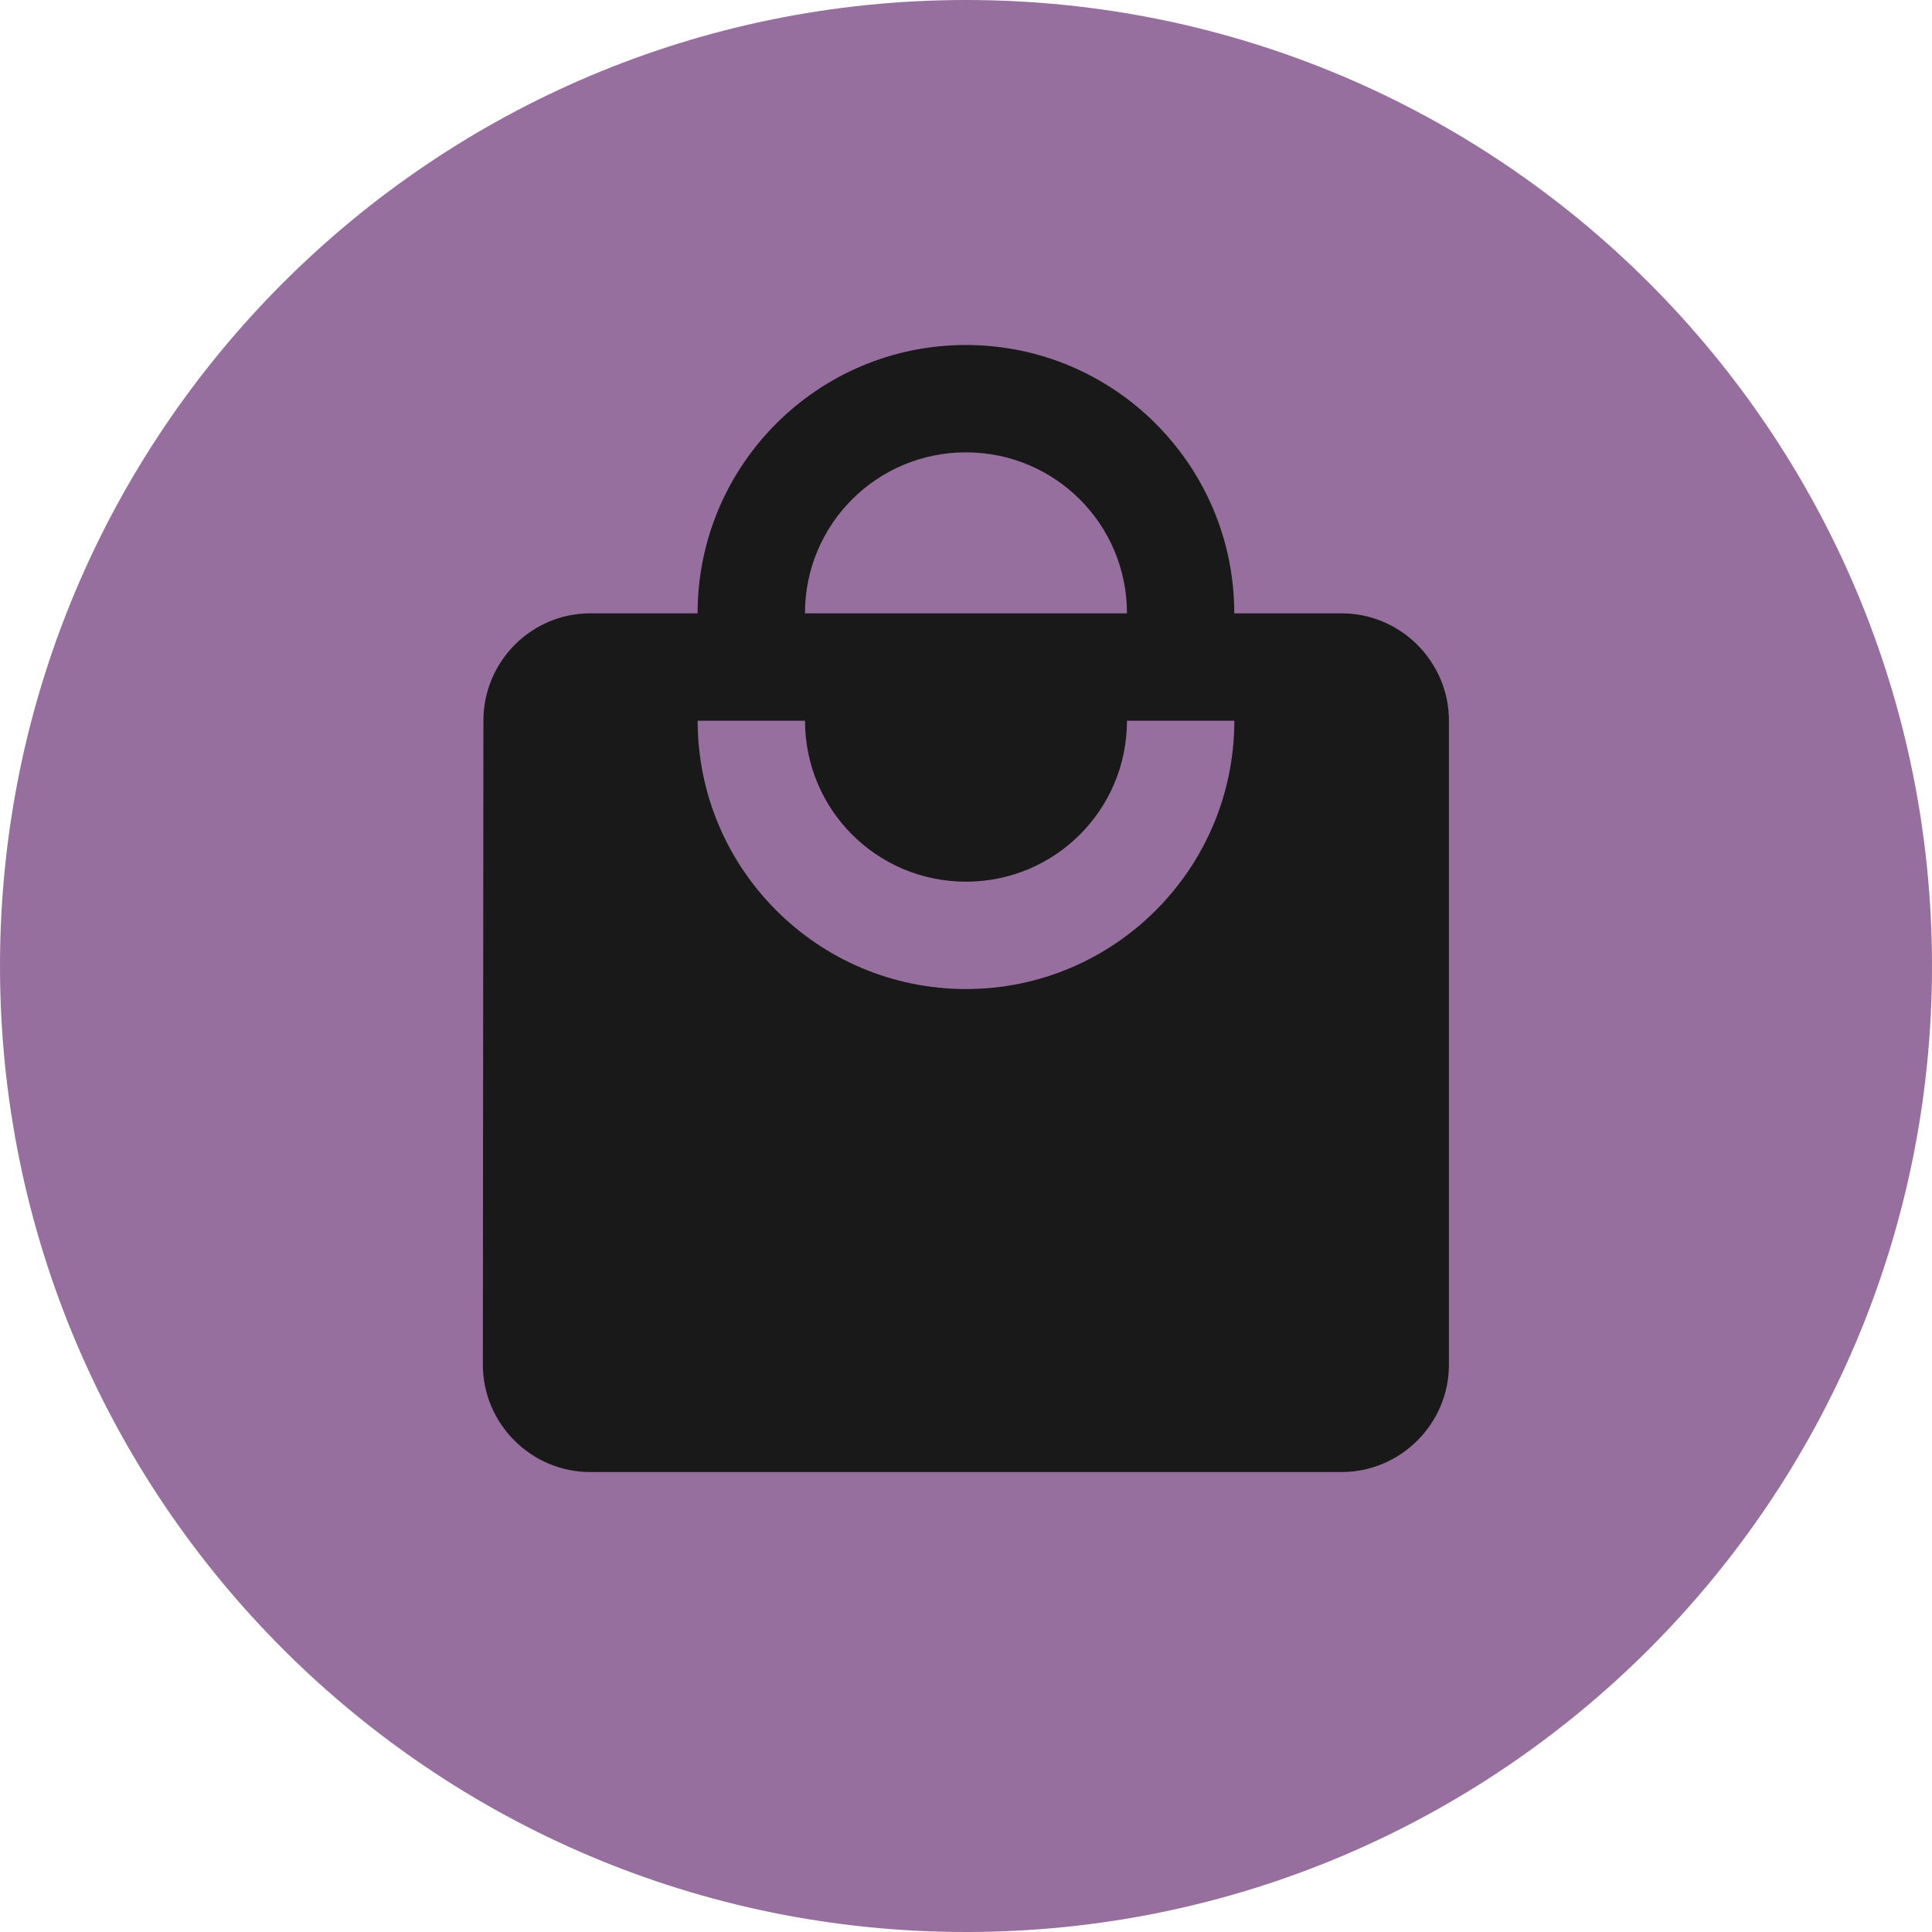
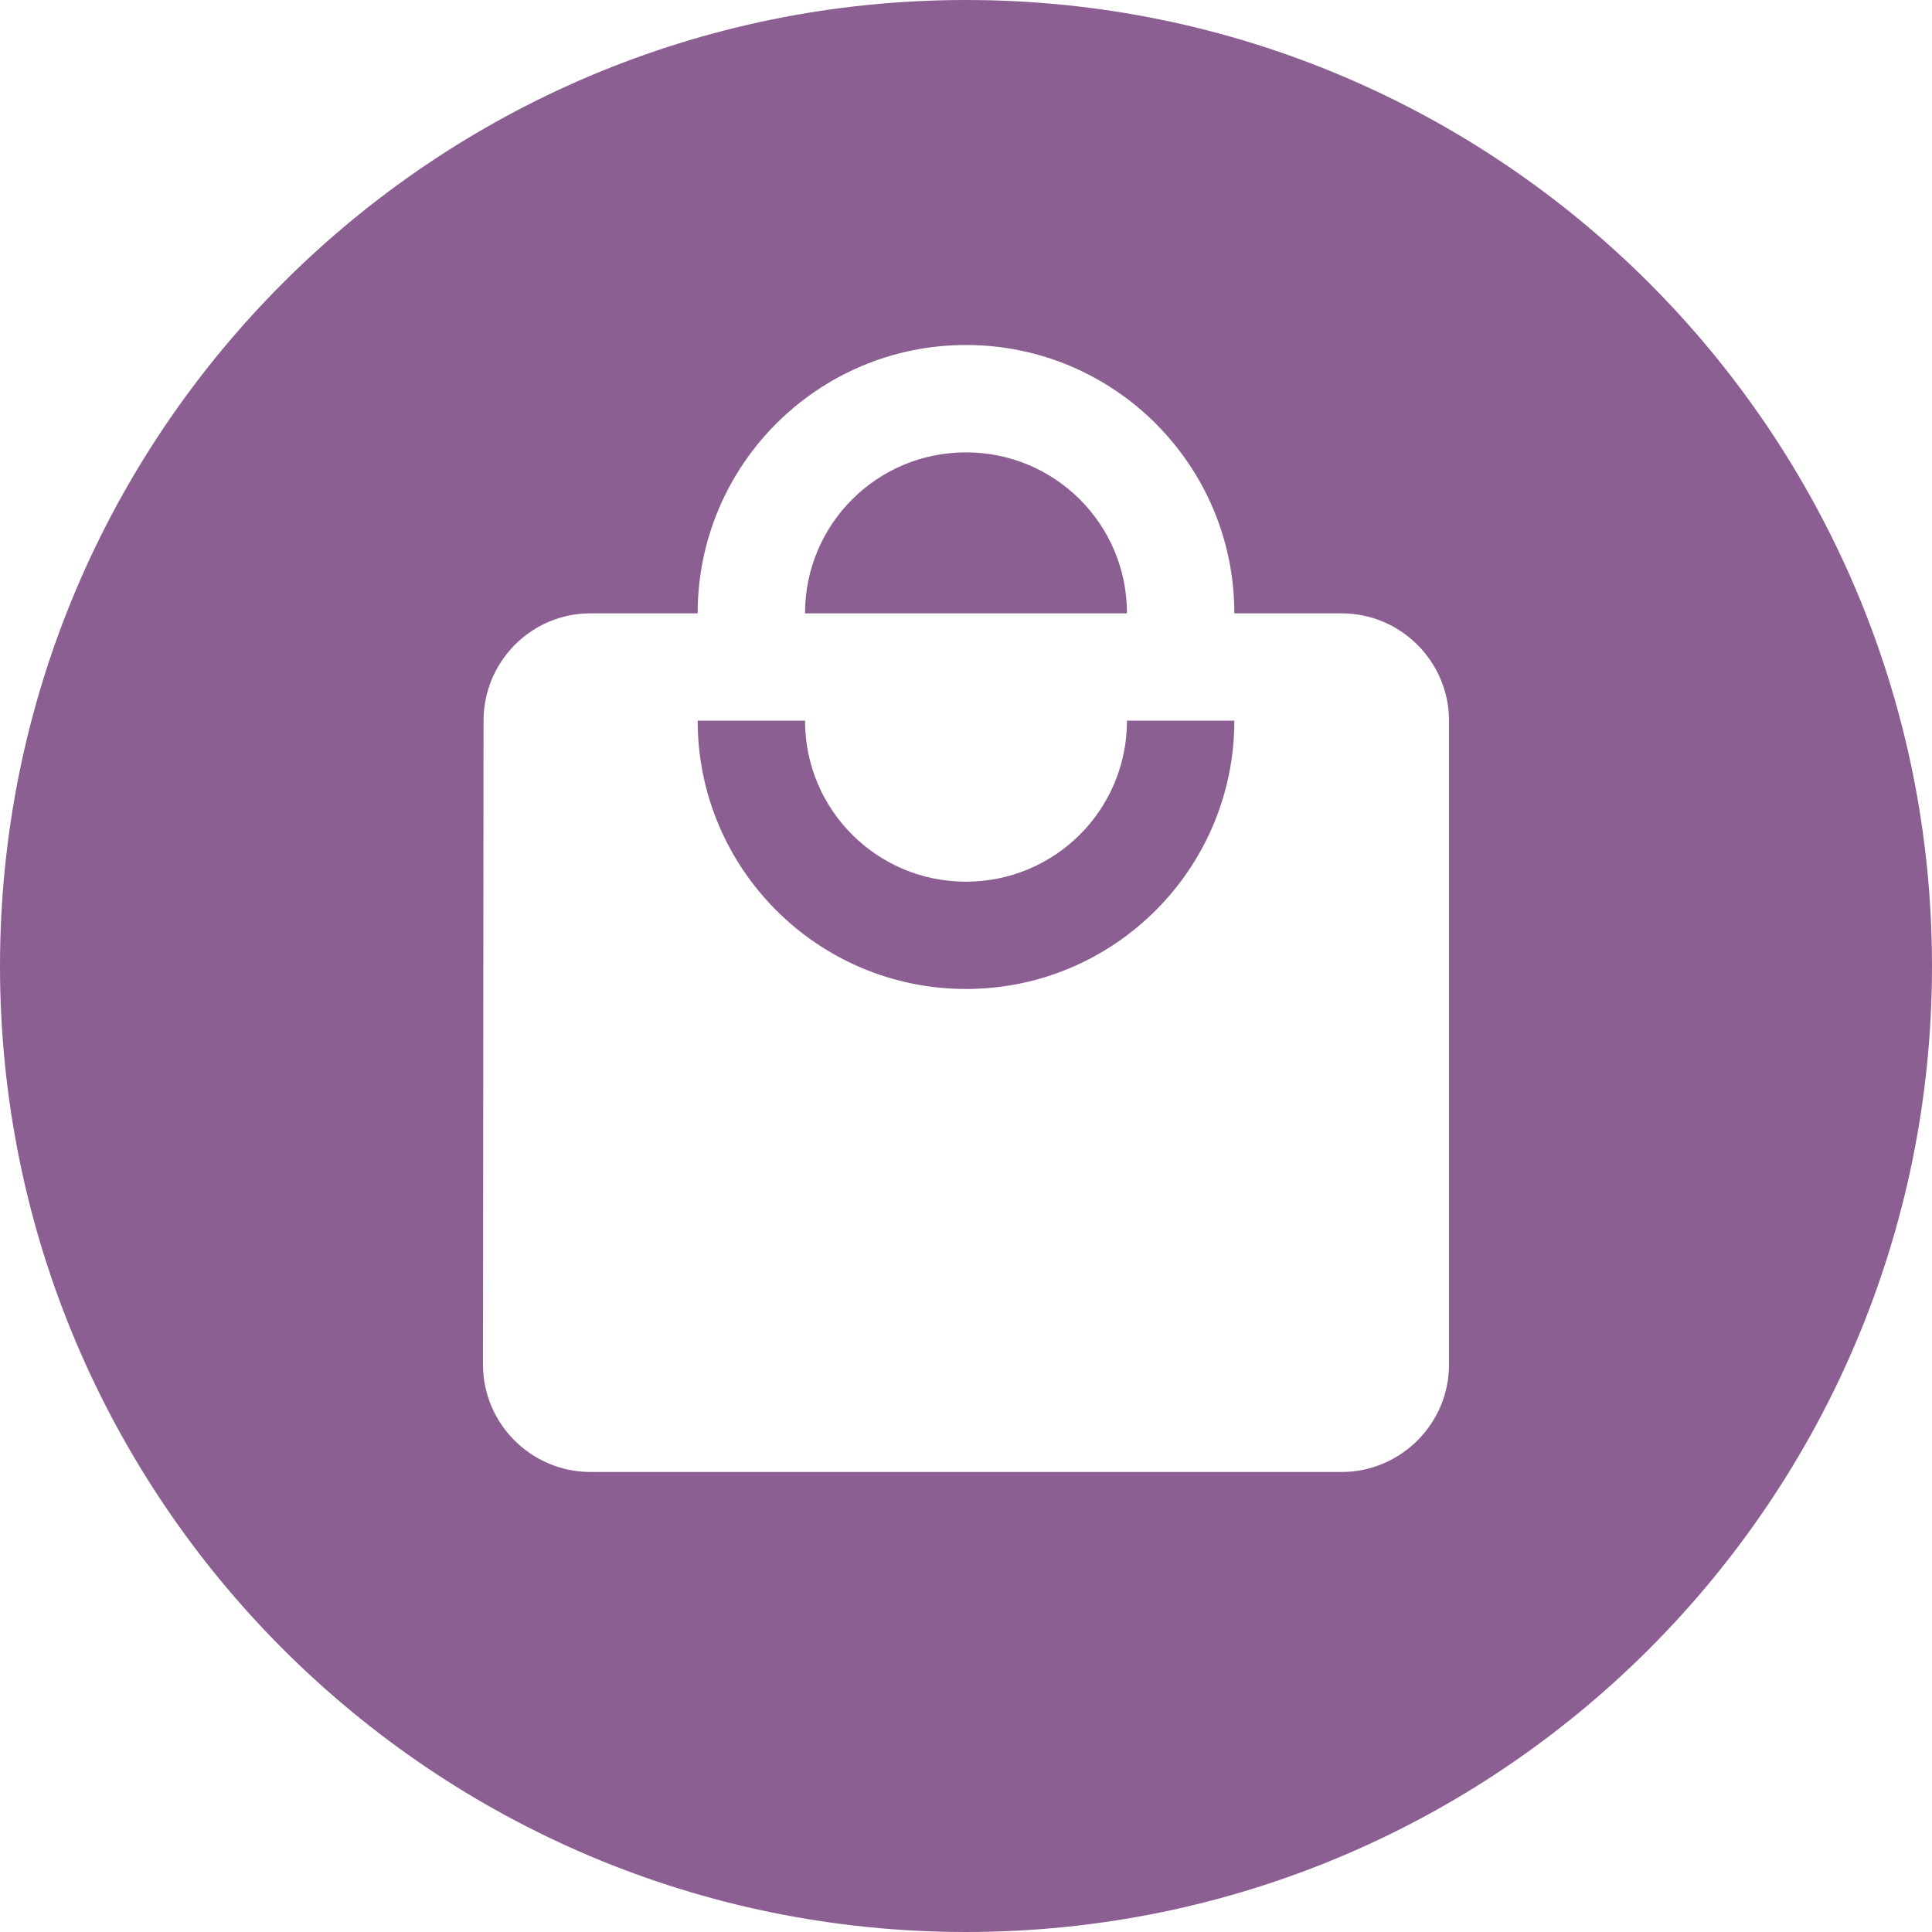
- <svg xmlns="http://www.w3.org/2000/svg" height="28" viewBox="0 0 28 28" width="28">
-   <g fill="none" opacity=".899">
-     <circle cx="14" cy="14" fill="#8c5f93" fill-rule="evenodd" r="14" />
-     <path d="m19.444 8.889h-1.556c0-2.147-1.742-3.889-3.889-3.889-2.147 0-3.889 1.742-3.889 3.889h-1.556c-.856 0-1.548.7-1.548 1.556l-.008 9.333c0 .856.7 1.556 1.556 1.556h10.889c.856 0 1.556-.7 1.556-1.556v-9.333c0-.856-.7-1.556-1.556-1.556zm-5.444-2.333c1.291 0 2.333 1.042 2.333 2.333h-4.667c0-1.291 1.042-2.333 2.333-2.333zm0 7.778c-2.147 0-3.889-1.742-3.889-3.889h1.556c0 1.291 1.042 2.333 2.333 2.333s2.333-1.042 2.333-2.333h1.556c0 2.147-1.742 3.889-3.889 3.889z" fill="#000" />
+ <svg xmlns="http://www.w3.org/2000/svg" width="28px" height="28px" viewBox="0 0 28 28" version="1.1">
+   <g id="shopping_dark" stroke="none" fill="none" fill-rule="evenodd">
+     <path d="M14,0 C21.732,0 28,6.268 28,14 C28,21.732 21.732,28 14,28 C6.268,28 0,21.732 0,14 C0,6.268 6.268,0 14,0 Z M14,5 C11.853,5 10.111,6.742 10.111,8.889 L8.556,8.889 C7.7,8.889 7.008,9.589 7.008,10.444 L7,19.778 C7,20.633 7.7,21.333 8.556,21.333 L19.444,21.333 C20.3,21.333 21,20.633 21,19.778 L21,10.444 C21,9.589 20.3,8.889 19.444,8.889 L17.889,8.889 C17.889,6.742 16.147,5 14,5 Z M11.667,10.444 C11.667,11.736 12.709,12.778 14,12.778 C15.291,12.778 16.333,11.736 16.333,10.444 L17.889,10.444 C17.889,12.591 16.147,14.333 14,14.333 C11.853,14.333 10.111,12.591 10.111,10.444 L11.667,10.444 Z M14,6.556 C15.291,6.556 16.333,7.598 16.333,8.889 L11.667,8.889 C11.667,7.598 12.709,6.556 14,6.556 Z" id="Shape" fill="#8C5F93" />
  </g>
</svg>
